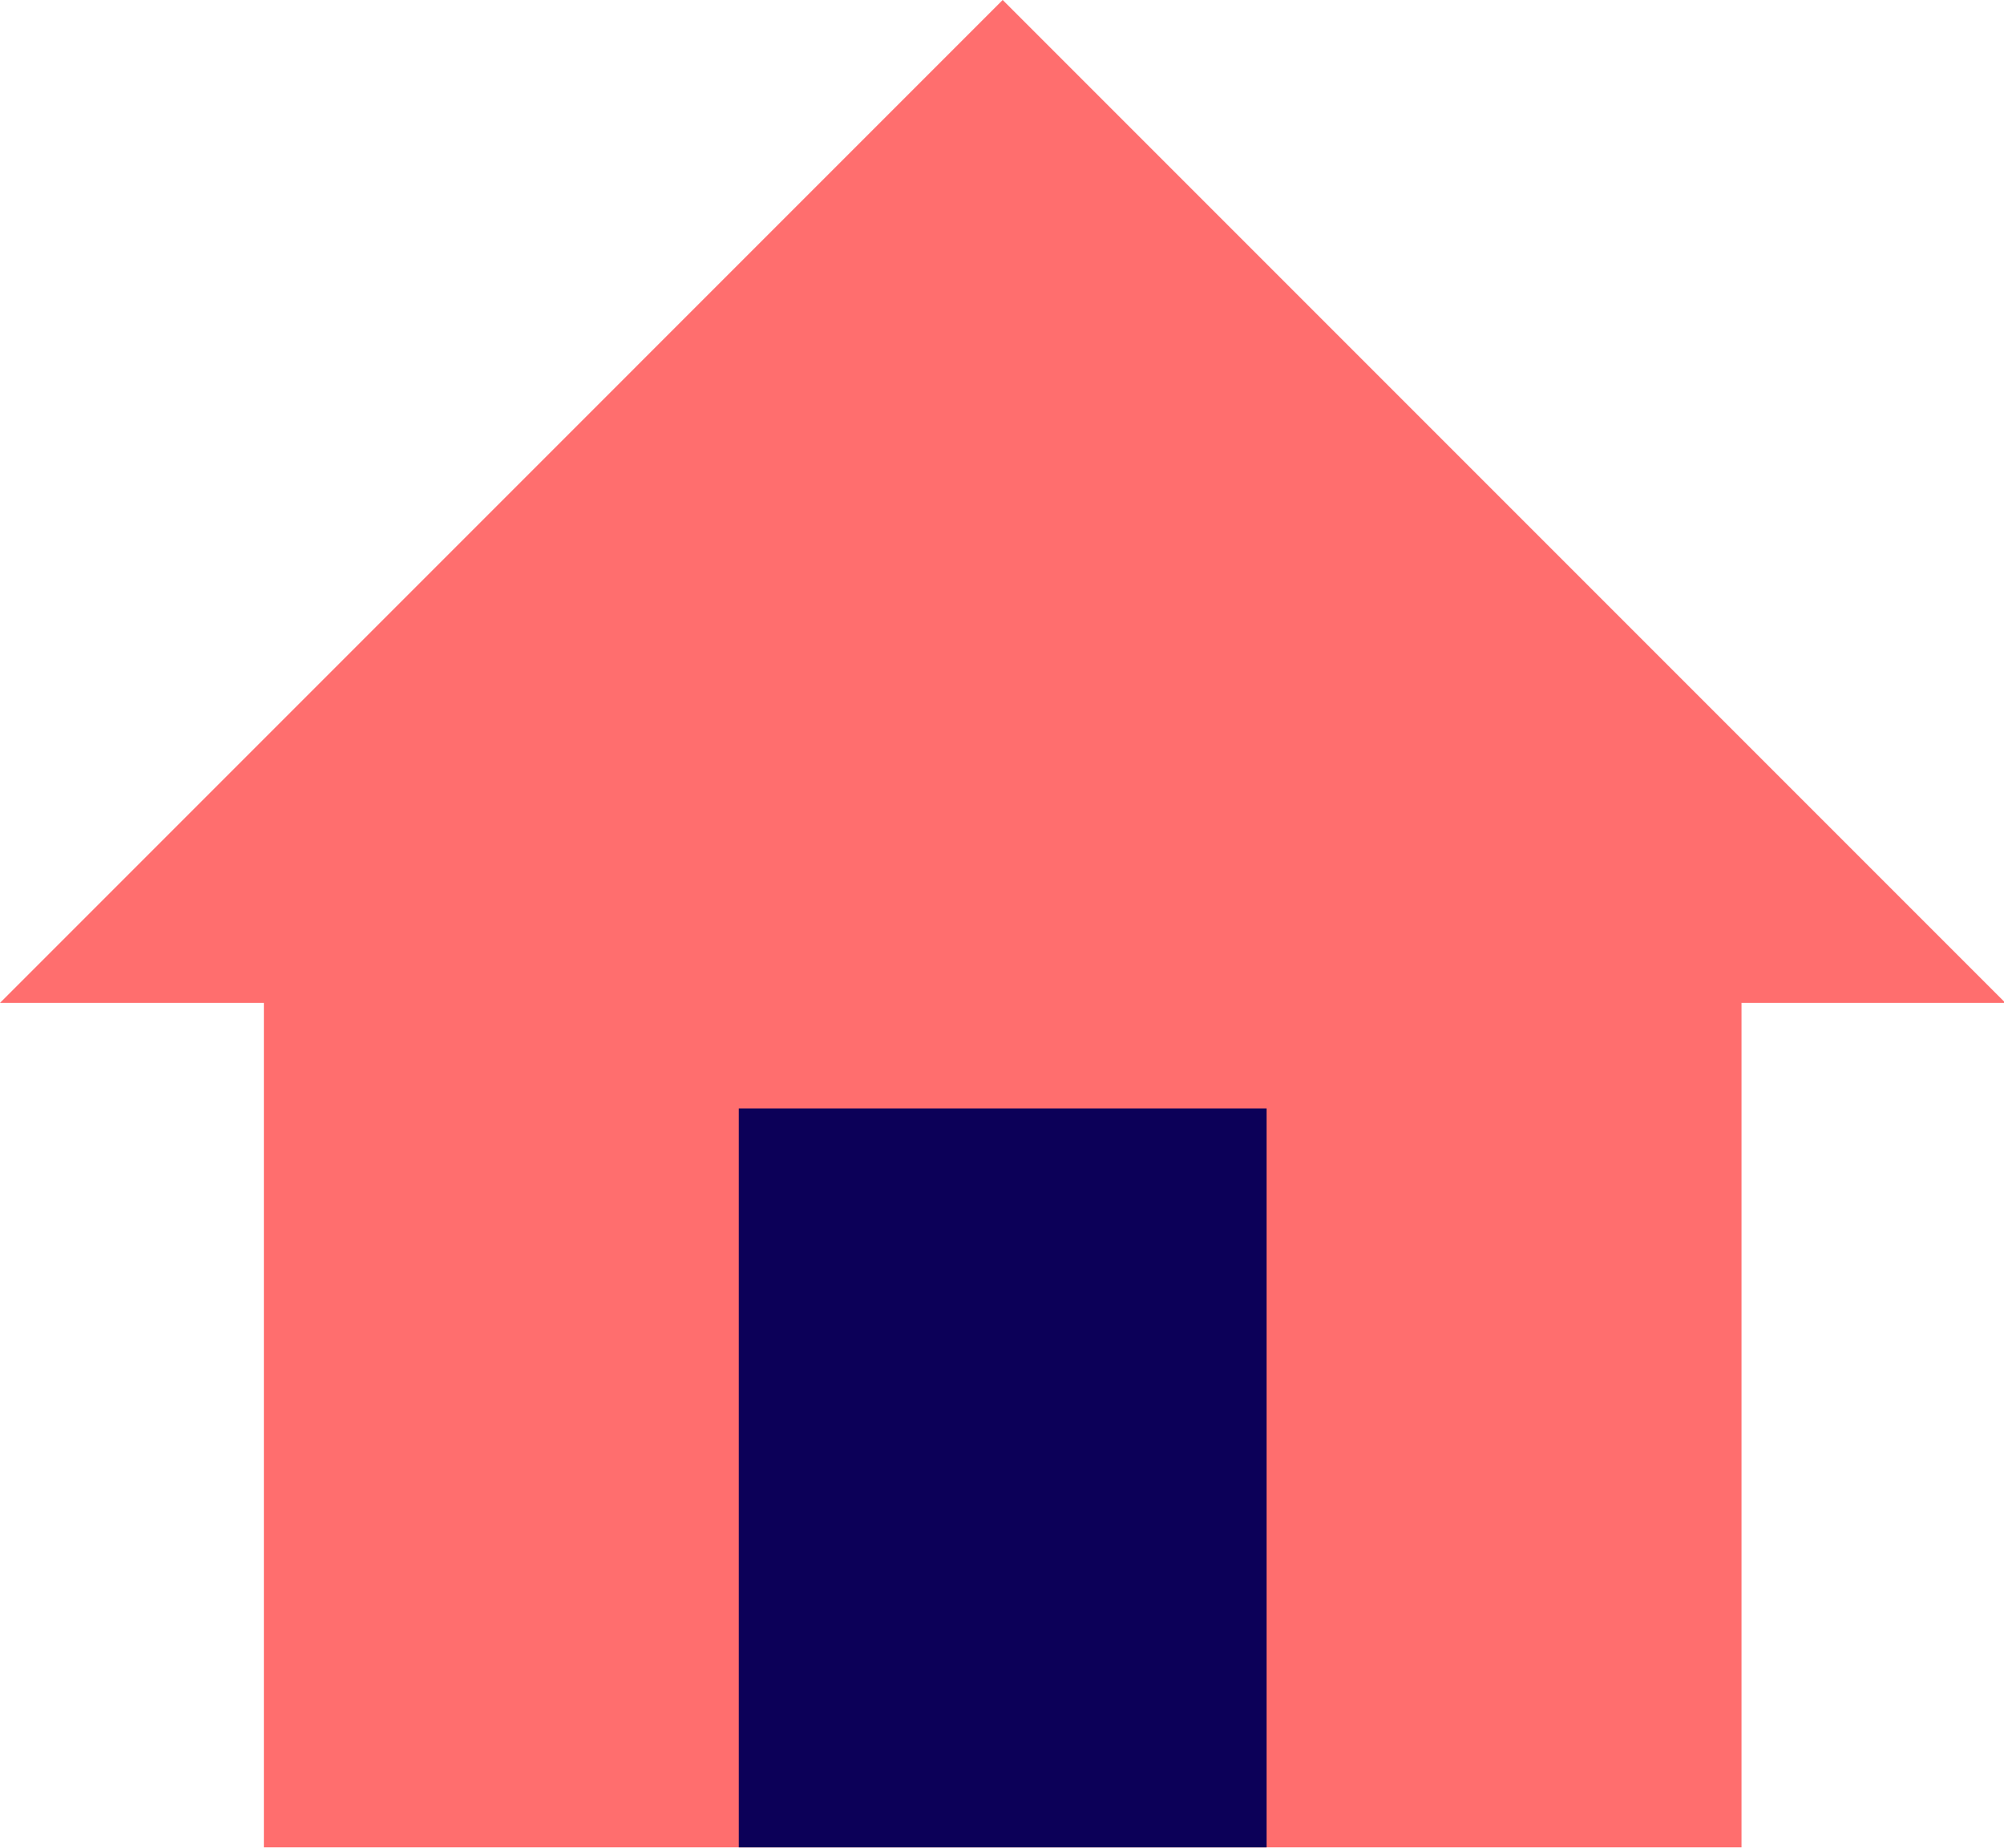
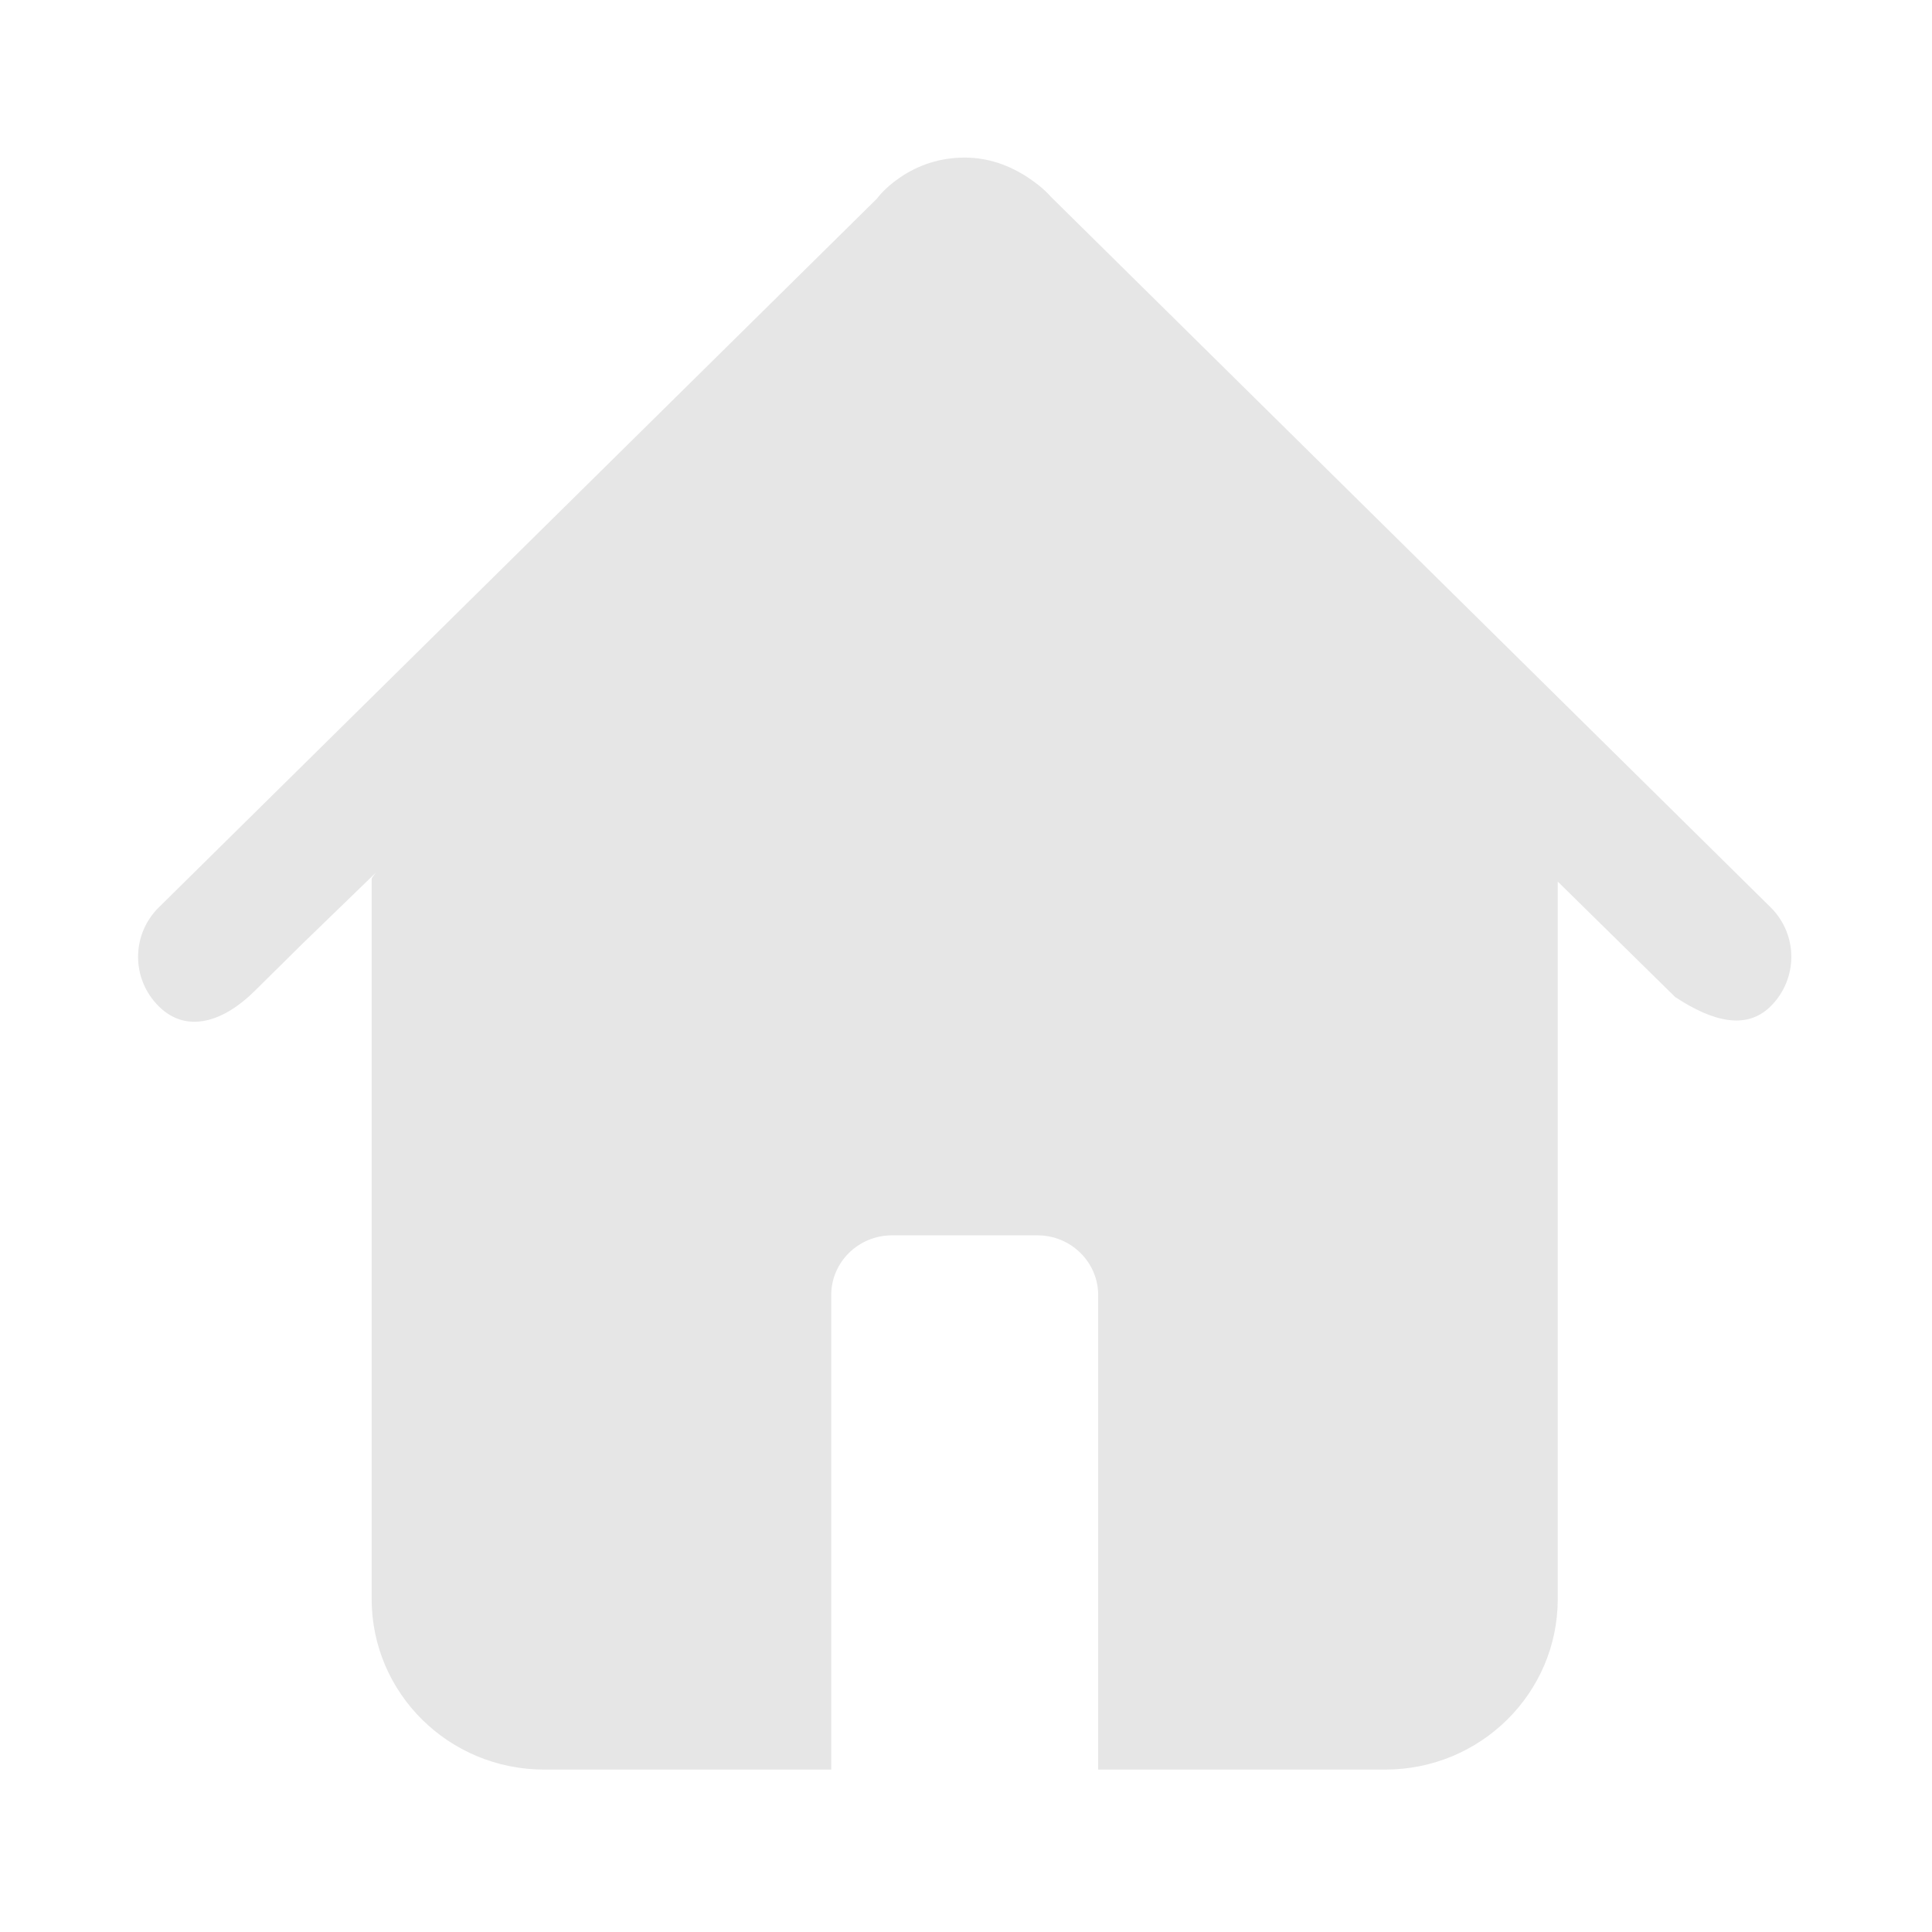
- <svg xmlns="http://www.w3.org/2000/svg" t="1641484672293" class="icon" viewBox="0 0 1111 1024" version="1.1" p-id="6094" width="216.992" height="200">
+ <svg xmlns="http://www.w3.org/2000/svg" t="1641573163762" class="icon" viewBox="0 0 1024 1024" version="1.1" p-id="7869" width="200" height="200">
  <defs>
    <style type="text/css" />
  </defs>
-   <path d="M0 555.886L555.886 0l555.886 555.886h-146.286v468.114H146.286V555.886z" fill="#FF6E6E" p-id="6095" />
-   <path d="M409.6 1024V614.4h292.571v409.6z" fill="#0C0058" p-id="6096" />
+   <path d="M938.413 480.847 556.824 104.127c-1.897-2.258-6.143-6.194-12.037-10.082-9.921-6.544-21.163-10.521-33.497-10.521-13.18 0-24.69 3.997-34.358 10.624-5.846 4.01-9.877 8.103-12.158 11.154L84.21 480.895c-14.701 14.482-14.701 38.015 0 52.529 14.585 14.428 33.995 8.343 50.53-7.946l25.607-25.315 38.918-37.701c-1.36 1.686-2.283 2.963-2.284 3.374L196.981 847.485c0 50.007 40.941 90.428 91.443 90.428l141.714 0 10.423 0L440.561 927.487 440.561 686.441c0-17.468 14.411-31.684 32.224-31.684l77.052 0c17.815 0 32.224 14.216 32.224 31.684L582.061 927.487l0 10.425 10.425 0 141.714 0c50.486 0 91.443-40.429 91.443-90.428L825.642 467.252l62.247 61.207c20.143 13.266 37.897 17.434 50.524 4.963C953.115 518.91 953.115 495.361 938.413 480.847z" p-id="7870" fill="#e6e6e6" />
</svg>
